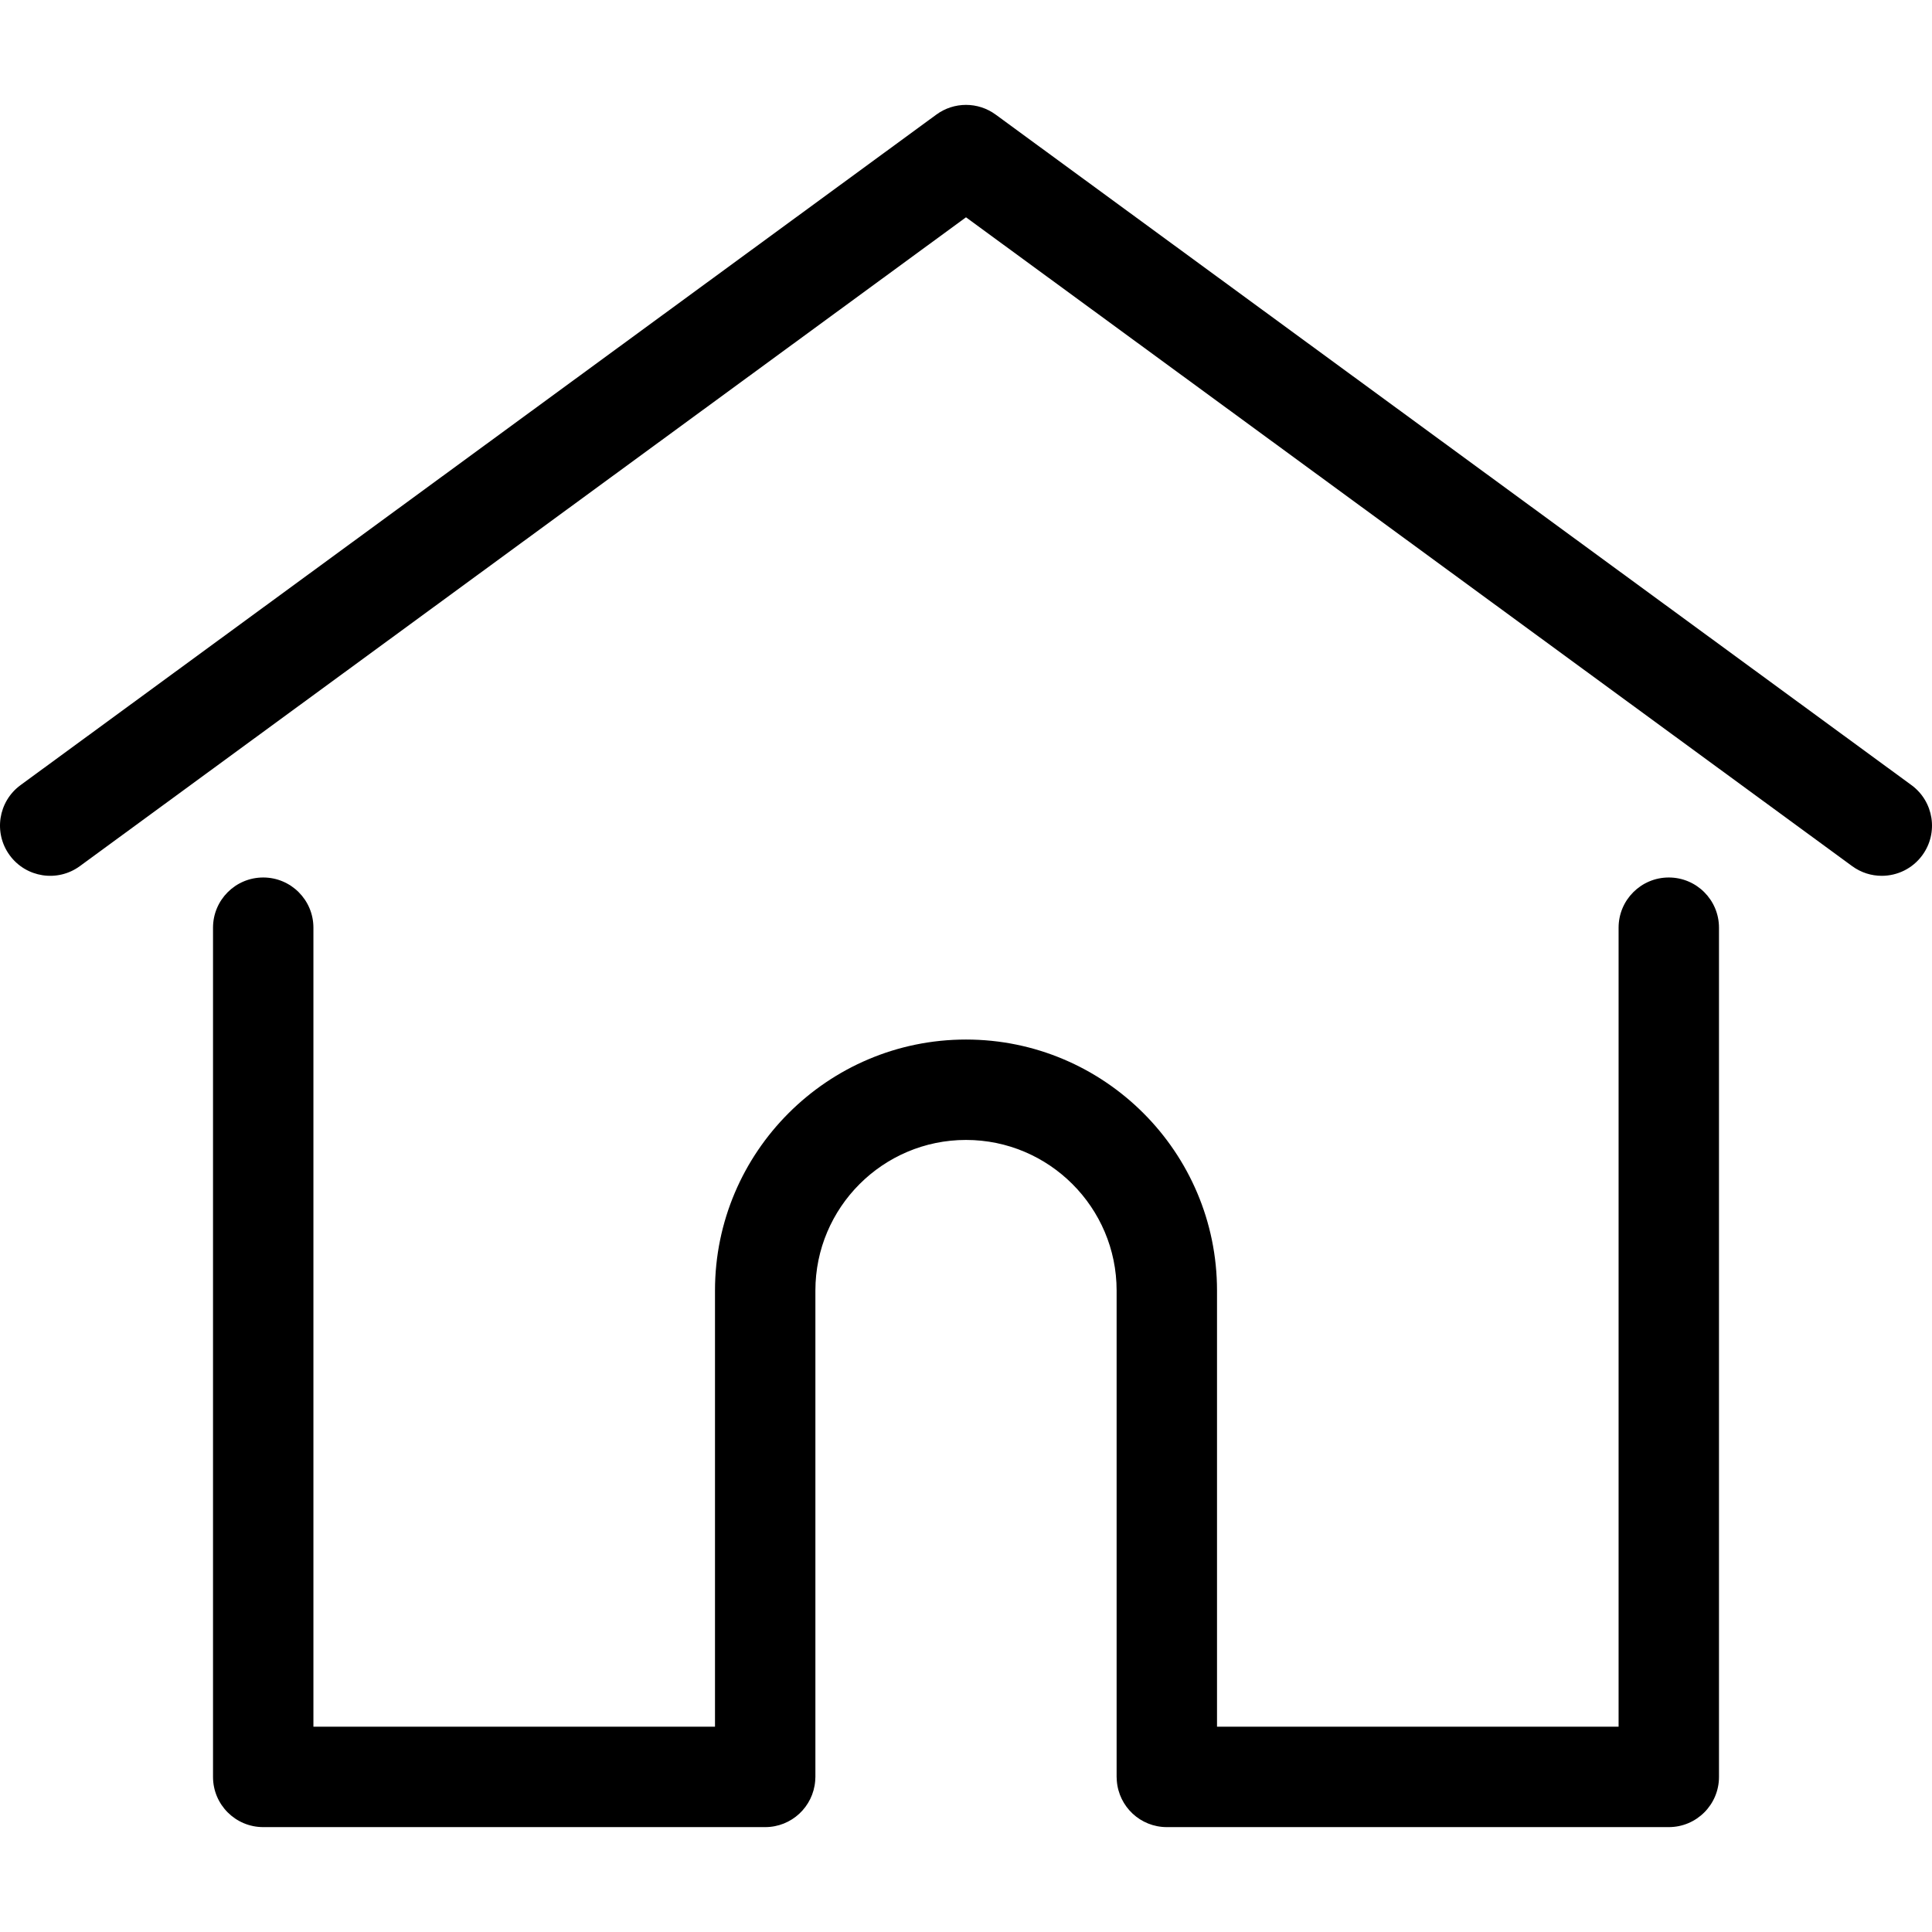
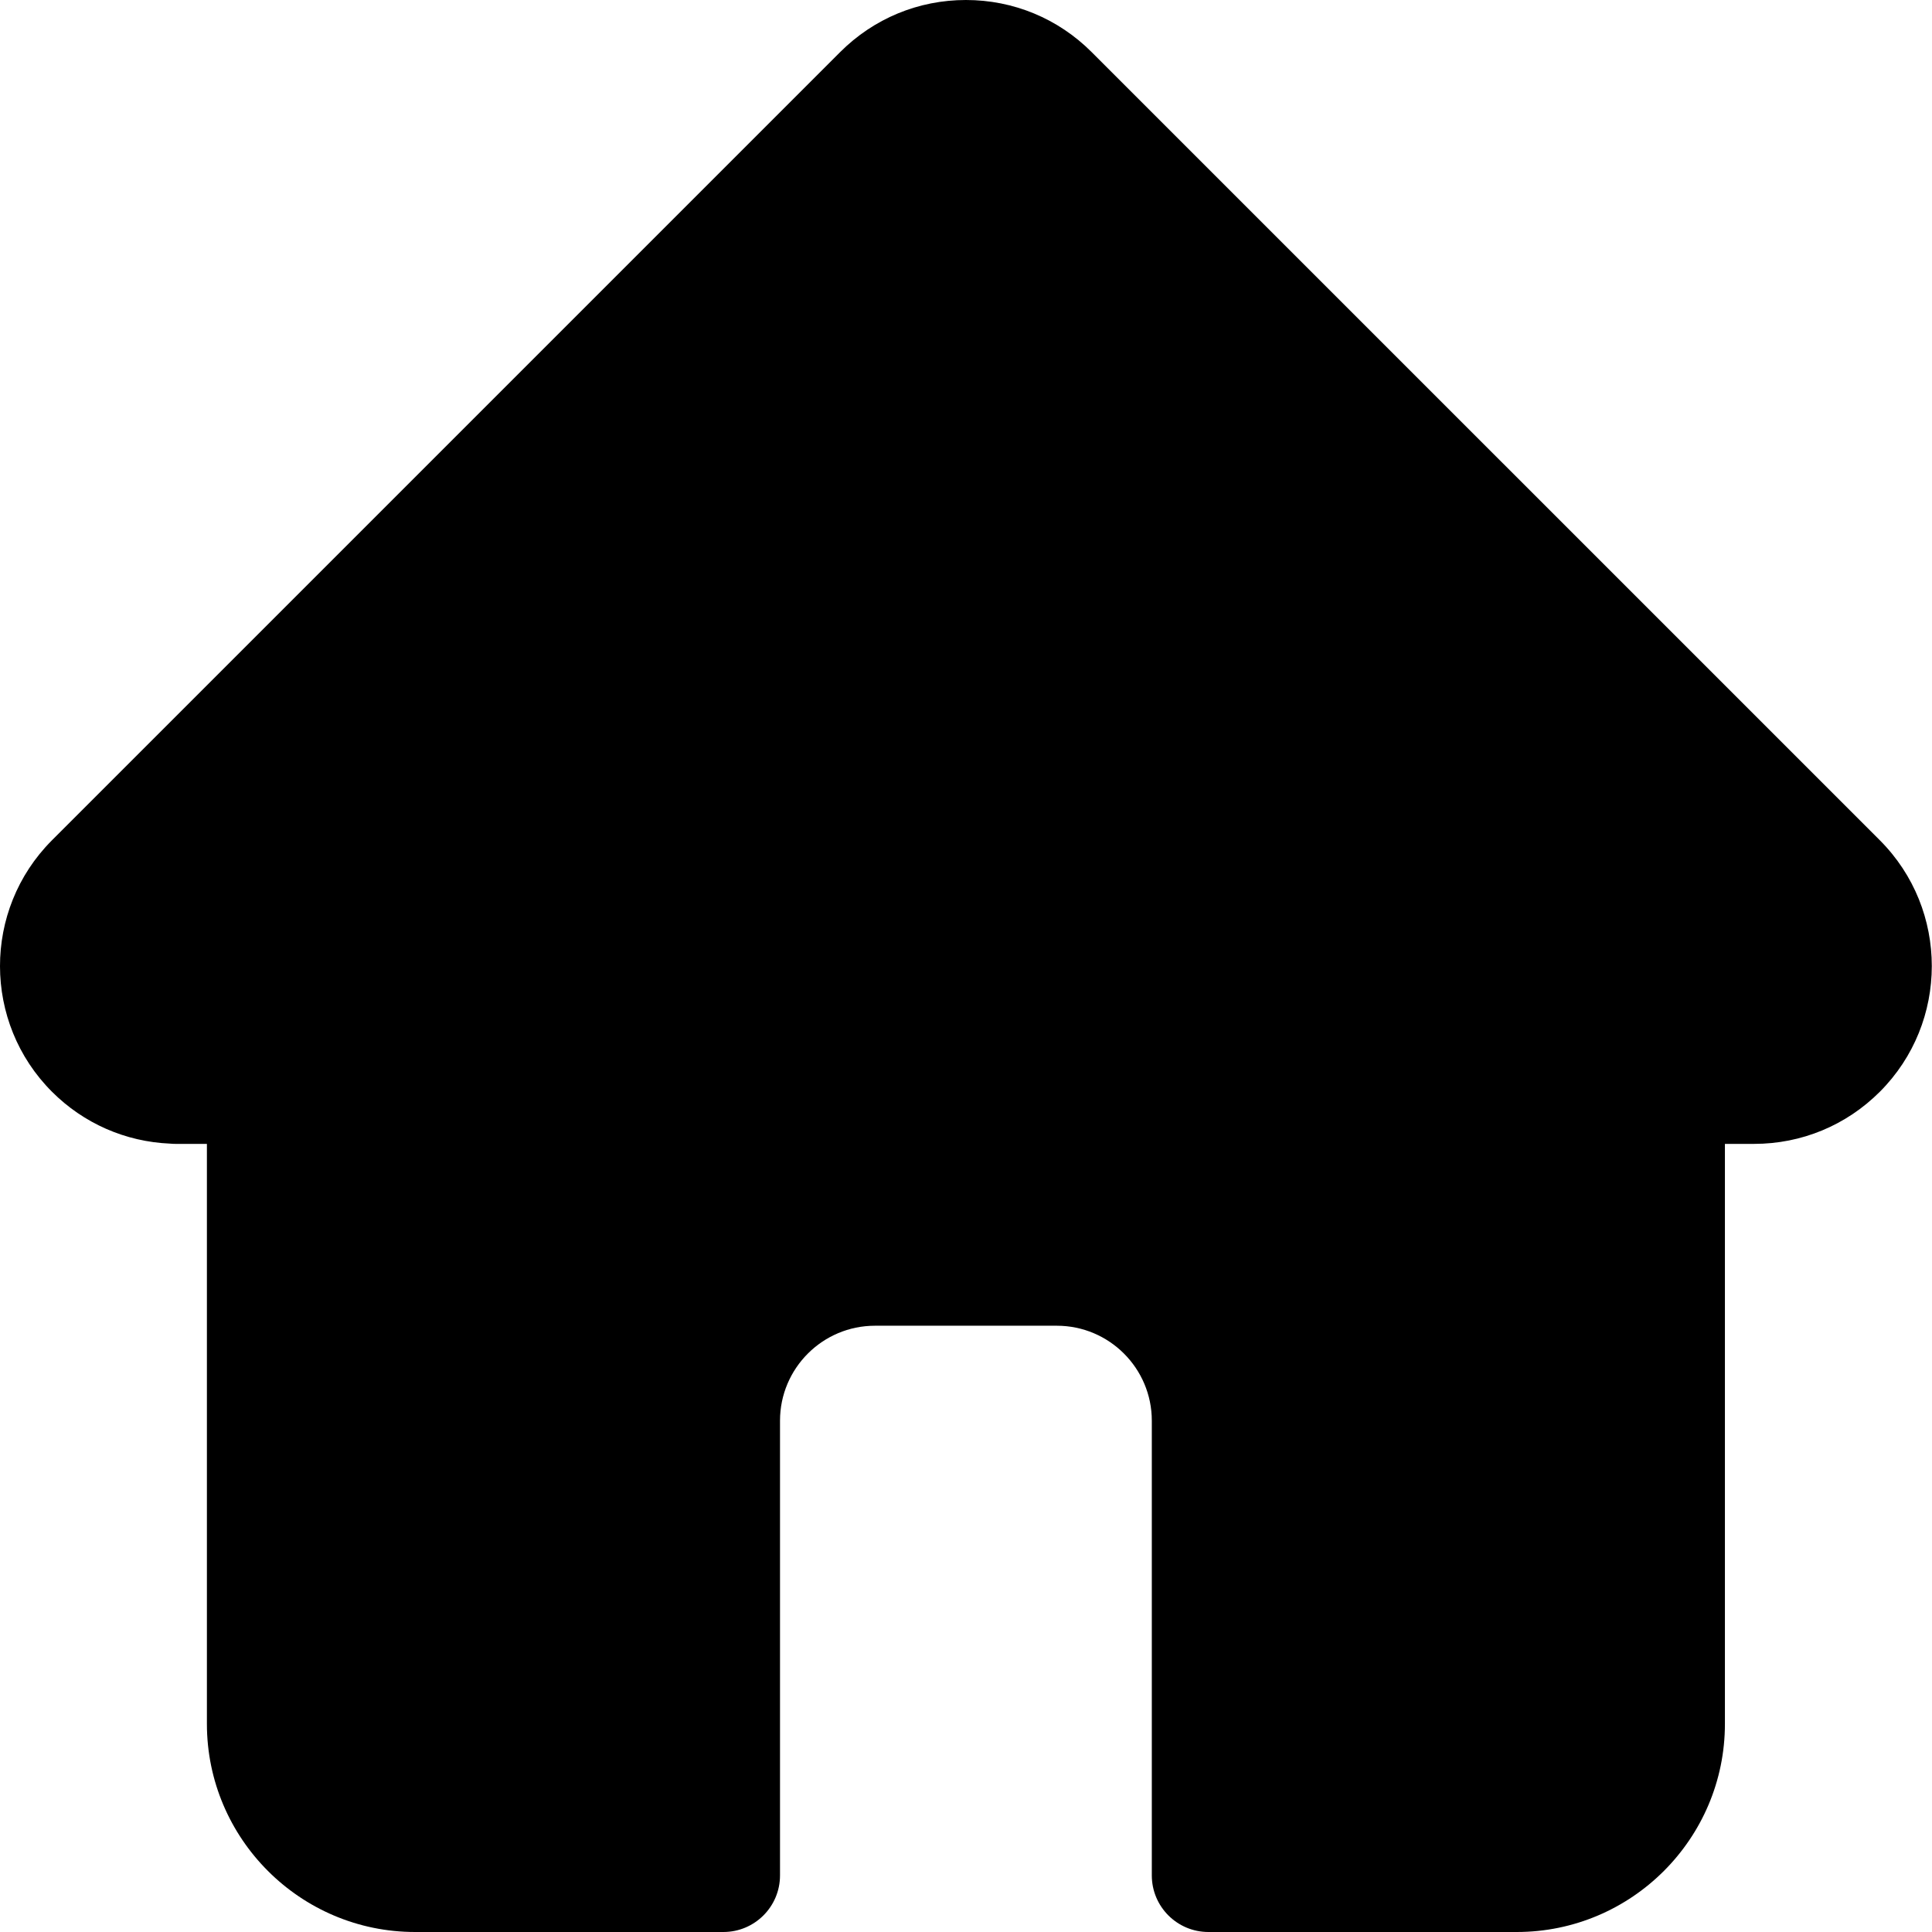
- <svg xmlns="http://www.w3.org/2000/svg" version="1.1" id="Layer_1" x="0px" y="0px" viewBox="0 0 512 512" style="enable-background:new 0 0 512 512;" xml:space="preserve">
-   <g>
-     <g>
-       <path d="M506.555,208.064L263.859,30.367c-4.68-3.426-11.038-3.426-15.716,0L5.445,208.064    c-5.928,4.341-7.216,12.665-2.875,18.593s12.666,7.214,18.593,2.875L256,57.588l234.837,171.943c2.368,1.735,5.12,2.57,7.848,2.57    c4.096,0,8.138-1.885,10.744-5.445C513.771,220.729,512.483,212.405,506.555,208.064z" />
-     </g>
-   </g>
-   <g>
-     <g>
-       <path d="M442.246,232.543c-7.346,0-13.303,5.956-13.303,13.303v211.749H322.521V342.009c0-36.68-29.842-66.52-66.52-66.52    s-66.52,29.842-66.52,66.52v115.587H83.058V245.847c0-7.347-5.957-13.303-13.303-13.303s-13.303,5.956-13.303,13.303v225.053    c0,7.347,5.957,13.303,13.303,13.303h133.029c6.996,0,12.721-5.405,13.251-12.267c0.032-0.311,0.052-0.651,0.052-1.036v-128.89    c0-22.009,17.905-39.914,39.914-39.914s39.914,17.906,39.914,39.914v128.89c0,0.383,0.02,0.717,0.052,1.024    c0.524,6.867,6.251,12.279,13.251,12.279h133.029c7.347,0,13.303-5.956,13.303-13.303V245.847    C455.549,238.499,449.593,232.543,442.246,232.543z" />
-     </g>
-   </g>
-   <g>
- </g>
-   <g>
- </g>
-   <g>
- </g>
-   <g>
- </g>
-   <g>
- </g>
-   <g>
- </g>
-   <g>
- </g>
-   <g>
- </g>
-   <g>
- </g>
-   <g>
- </g>
-   <g>
- </g>
-   <g>
- </g>
-   <g>
- </g>
-   <g>
- </g>
-   <g>
- </g>
+ <svg xmlns="http://www.w3.org/2000/svg" height="512pt" viewBox="0 0 512 512" width="512pt">
+   <path d="m498.195 222.695c-.012-.012-.023-.023-.035-.035l-208.855-208.848c-8.902-8.906-20.738-13.812-33.328-13.812-12.59 0-24.426 4.902-33.332 13.809l-208.746 208.742c-.07.07-.141.145-.211.215-18.281 18.387-18.25 48.219.09 66.559 8.379 8.383 19.445 13.238 31.277 13.746.48.047.965.07 1.453.07h8.324v153.699c0 30.414 24.746 55.16 55.168 55.16h81.711c8.281 0 15-6.715 15-15v-120.5c0-13.879 11.289-25.168 25.168-25.168h48.195c13.879 0 25.168 11.289 25.168 25.168v120.5c0 8.285 6.715 15 15 15h81.711c30.422 0 55.168-24.746 55.168-55.16v-153.699h7.719c12.586 0 24.422-4.902 33.332-13.809 18.359-18.371 18.367-48.254.023-66.637zm0 0" />
</svg>
